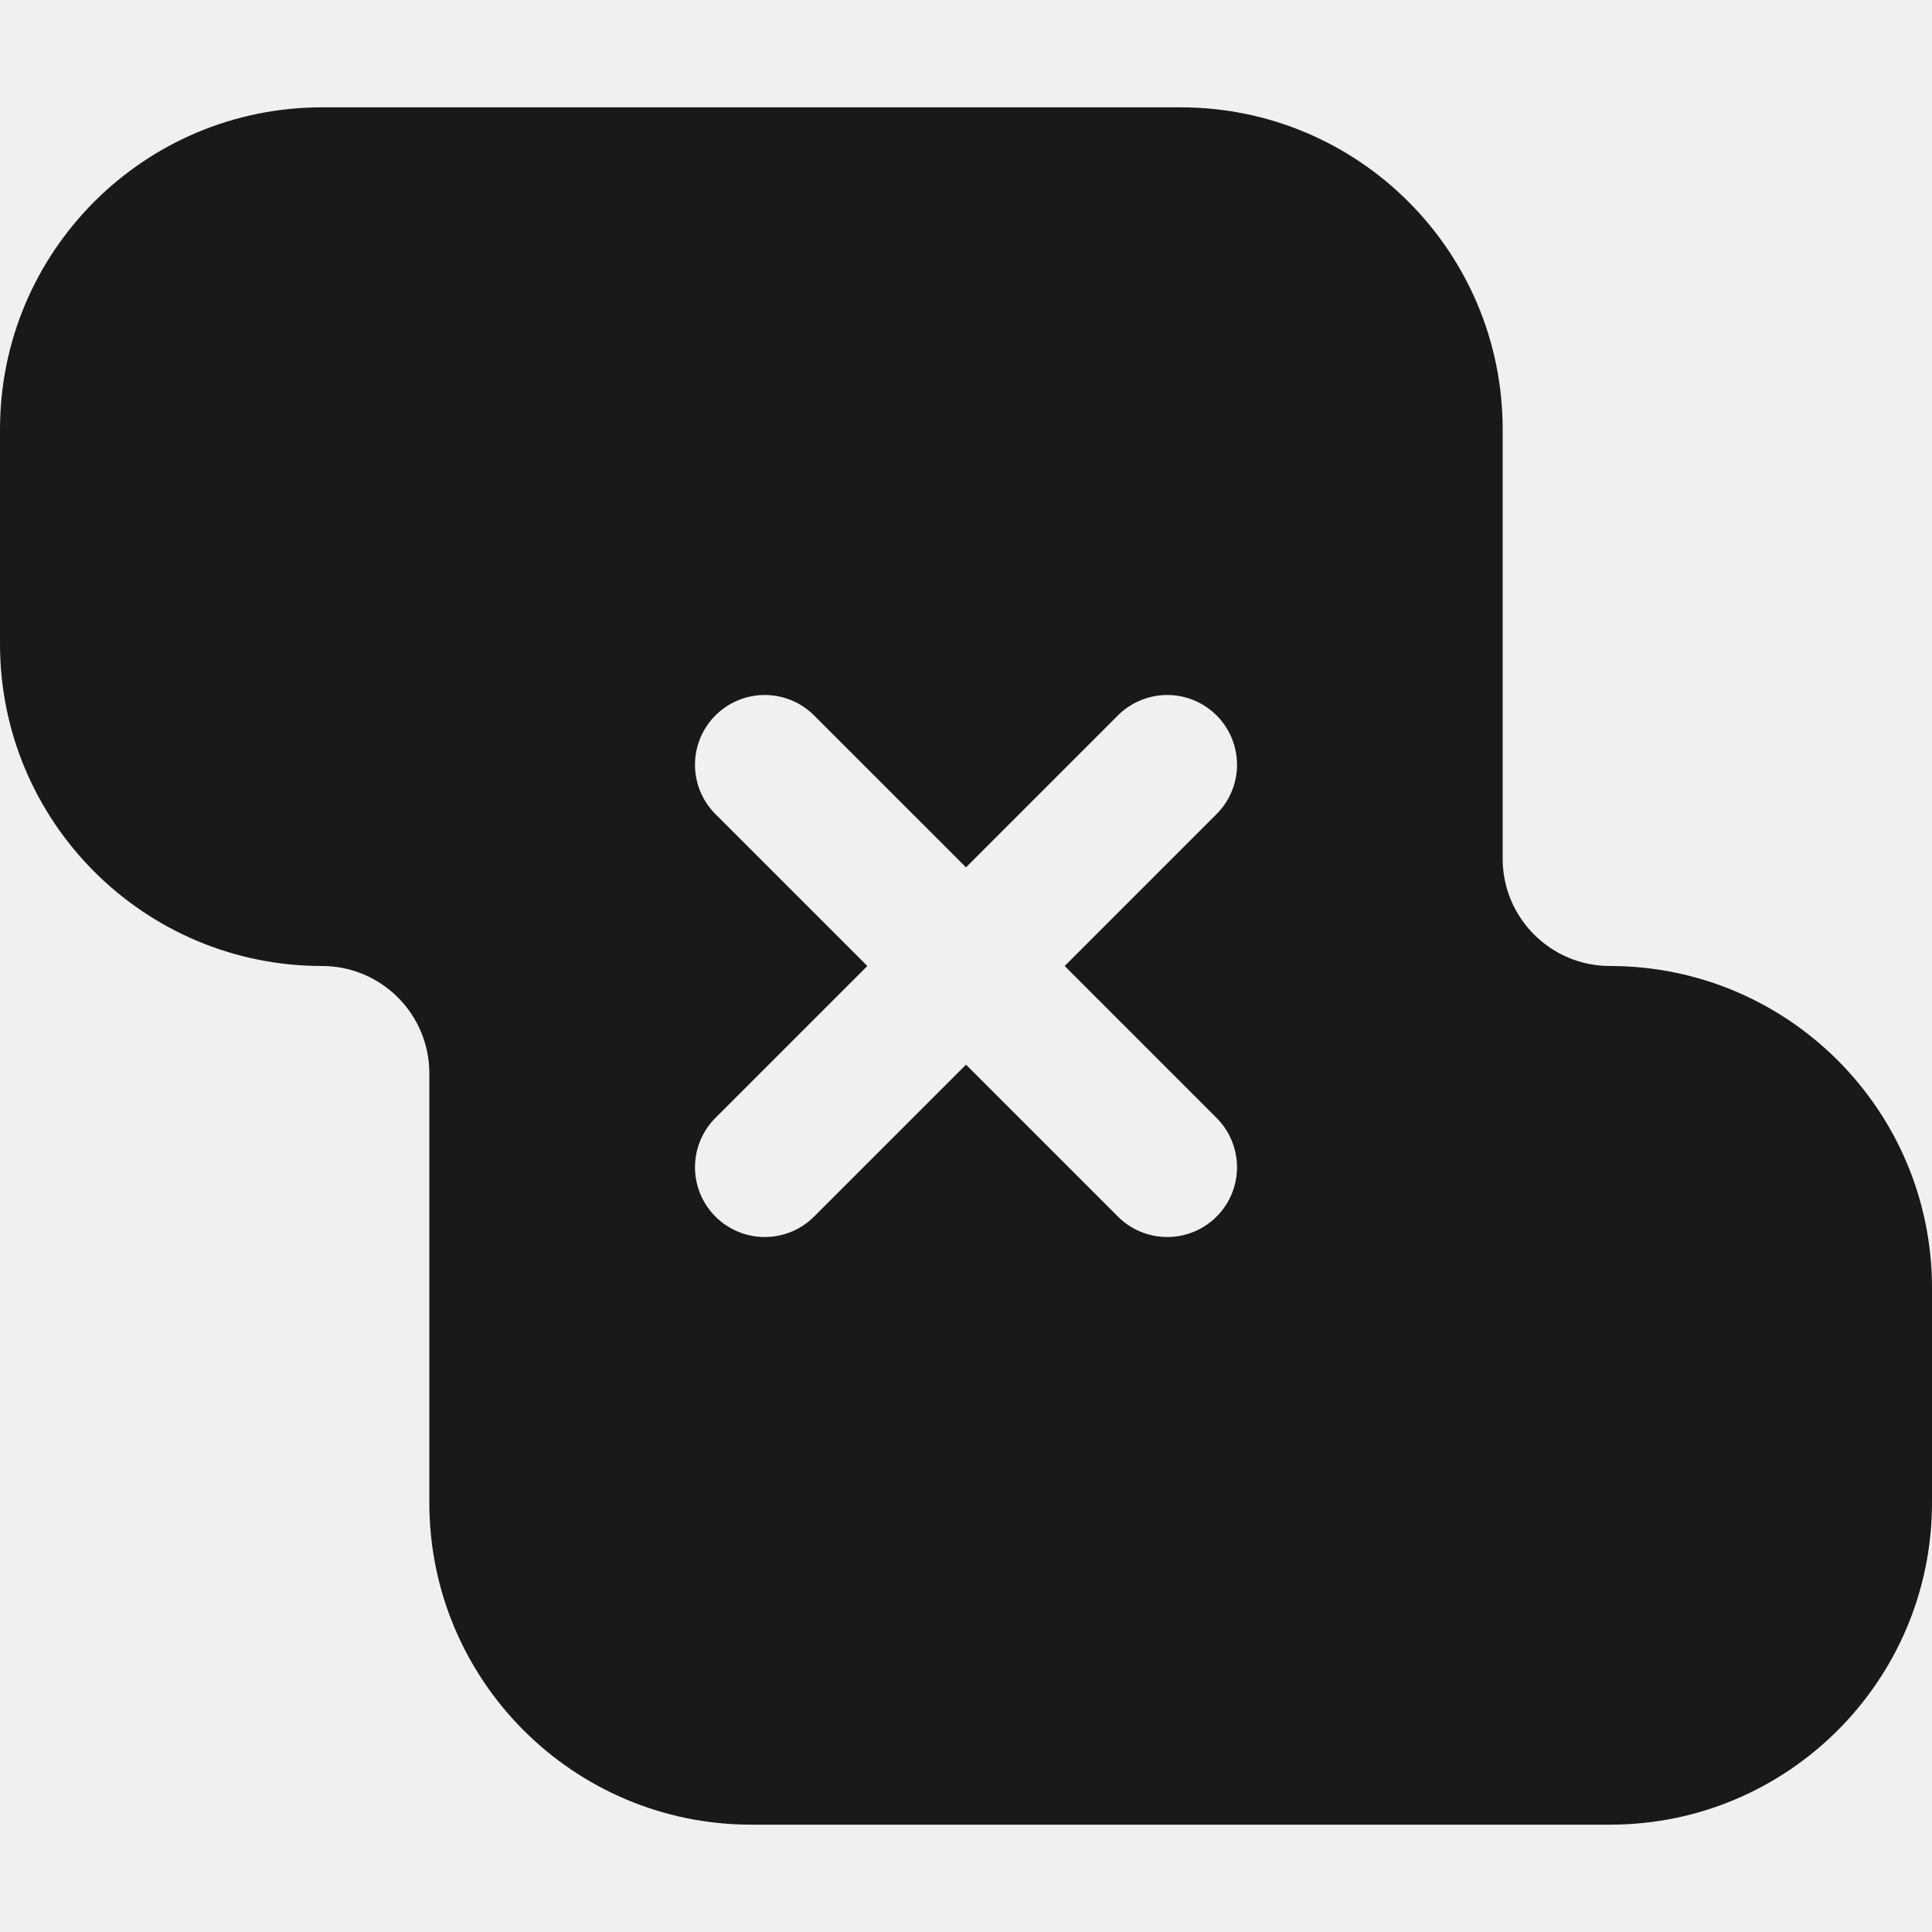
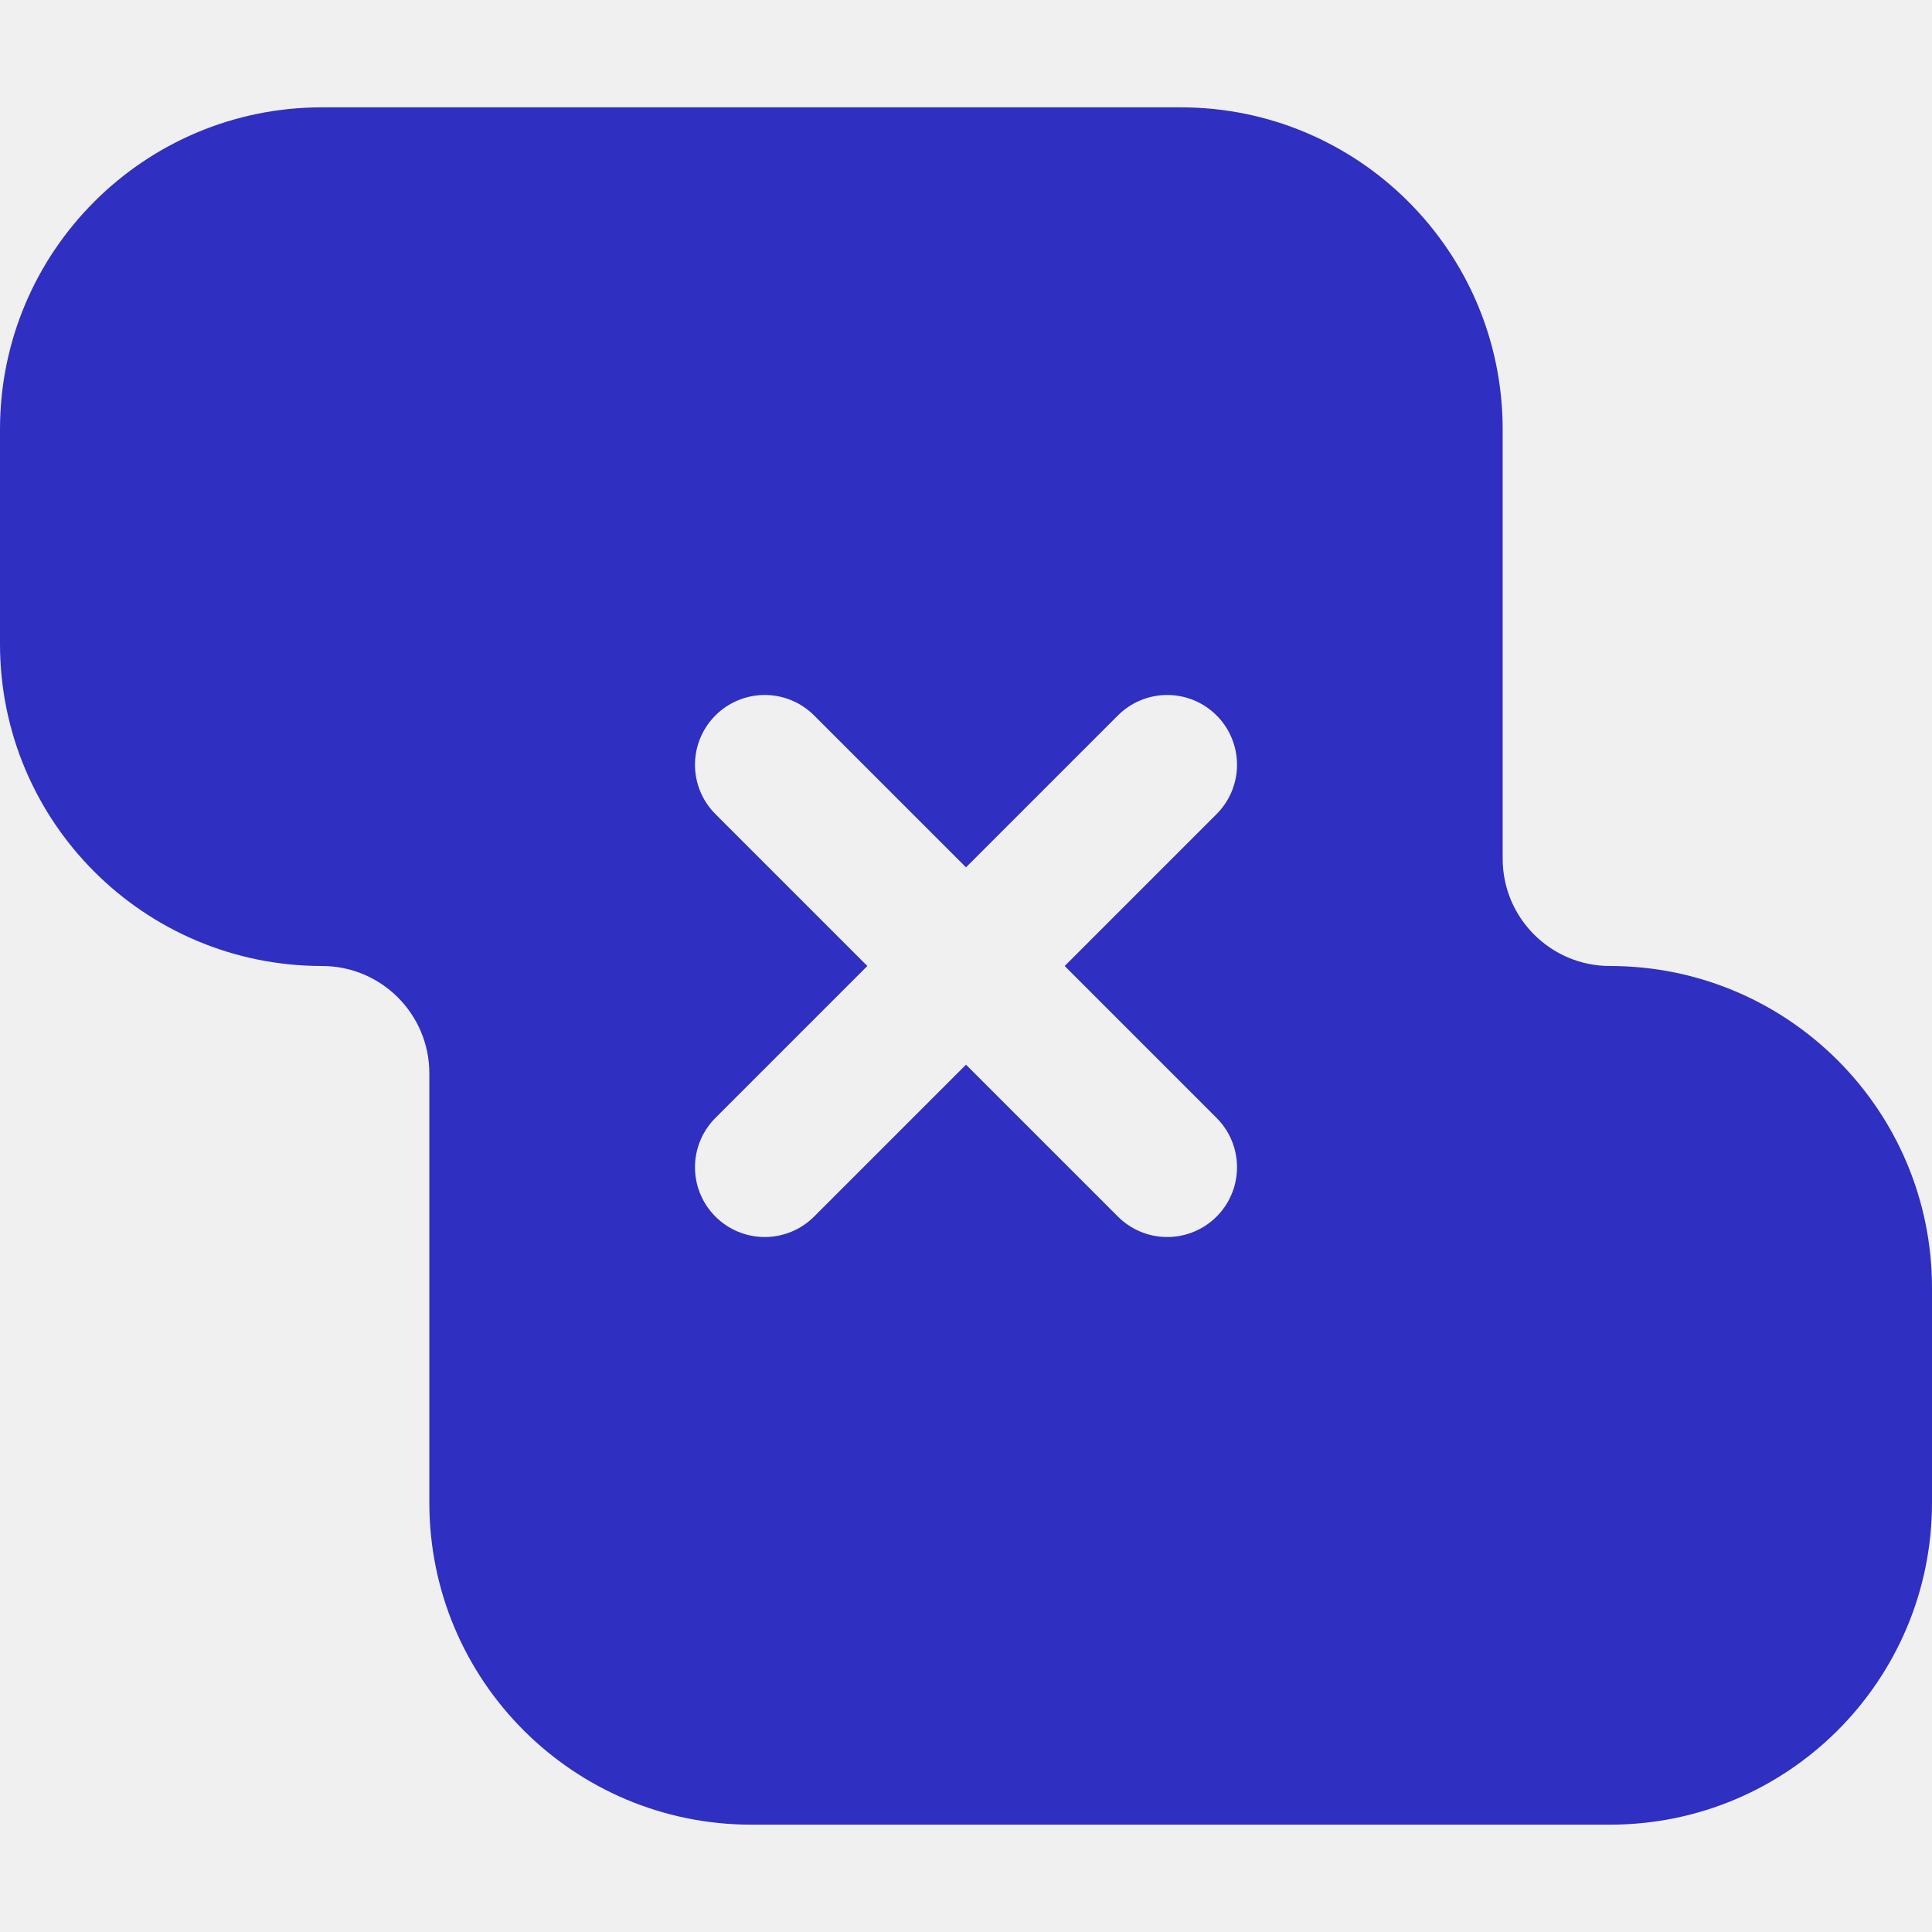
<svg xmlns="http://www.w3.org/2000/svg" viewBox="0 -2 36 36">
  <style>
-     .ink { fill: #191919; }
-     @media (prefers-color-scheme: dark) { .ink { fill: #ffffff; } }
+     .ink { fill: #2f2fc1; }
+     @media (prefers-color-scheme: dark) { .ink { fill: #a8c8ff; } }
  </style>
  <mask id="x">
    <rect x="-1" y="-1" width="38" height="34" fill="#fff" />
    <path d="M14.25 12.25L21.75 19.75M21.75 12.25L14.25 19.75" stroke="#000" stroke-width="2.6" stroke-linecap="round" />
  </mask>
  <path d="M6 0H22A6 6 0 0 1 28 6V14A2 2 0 0 0 30 16A6 6 0 0 1 36 22V26A6 6 0 0 1 30 32H14A6 6 0 0 1 8 26V18A2 2 0 0 0 6 16A6 6 0 0 1 0 10V6A6 6 0 0 1 6 0Z" class="ink" mask="url(#x)" />
</svg>
